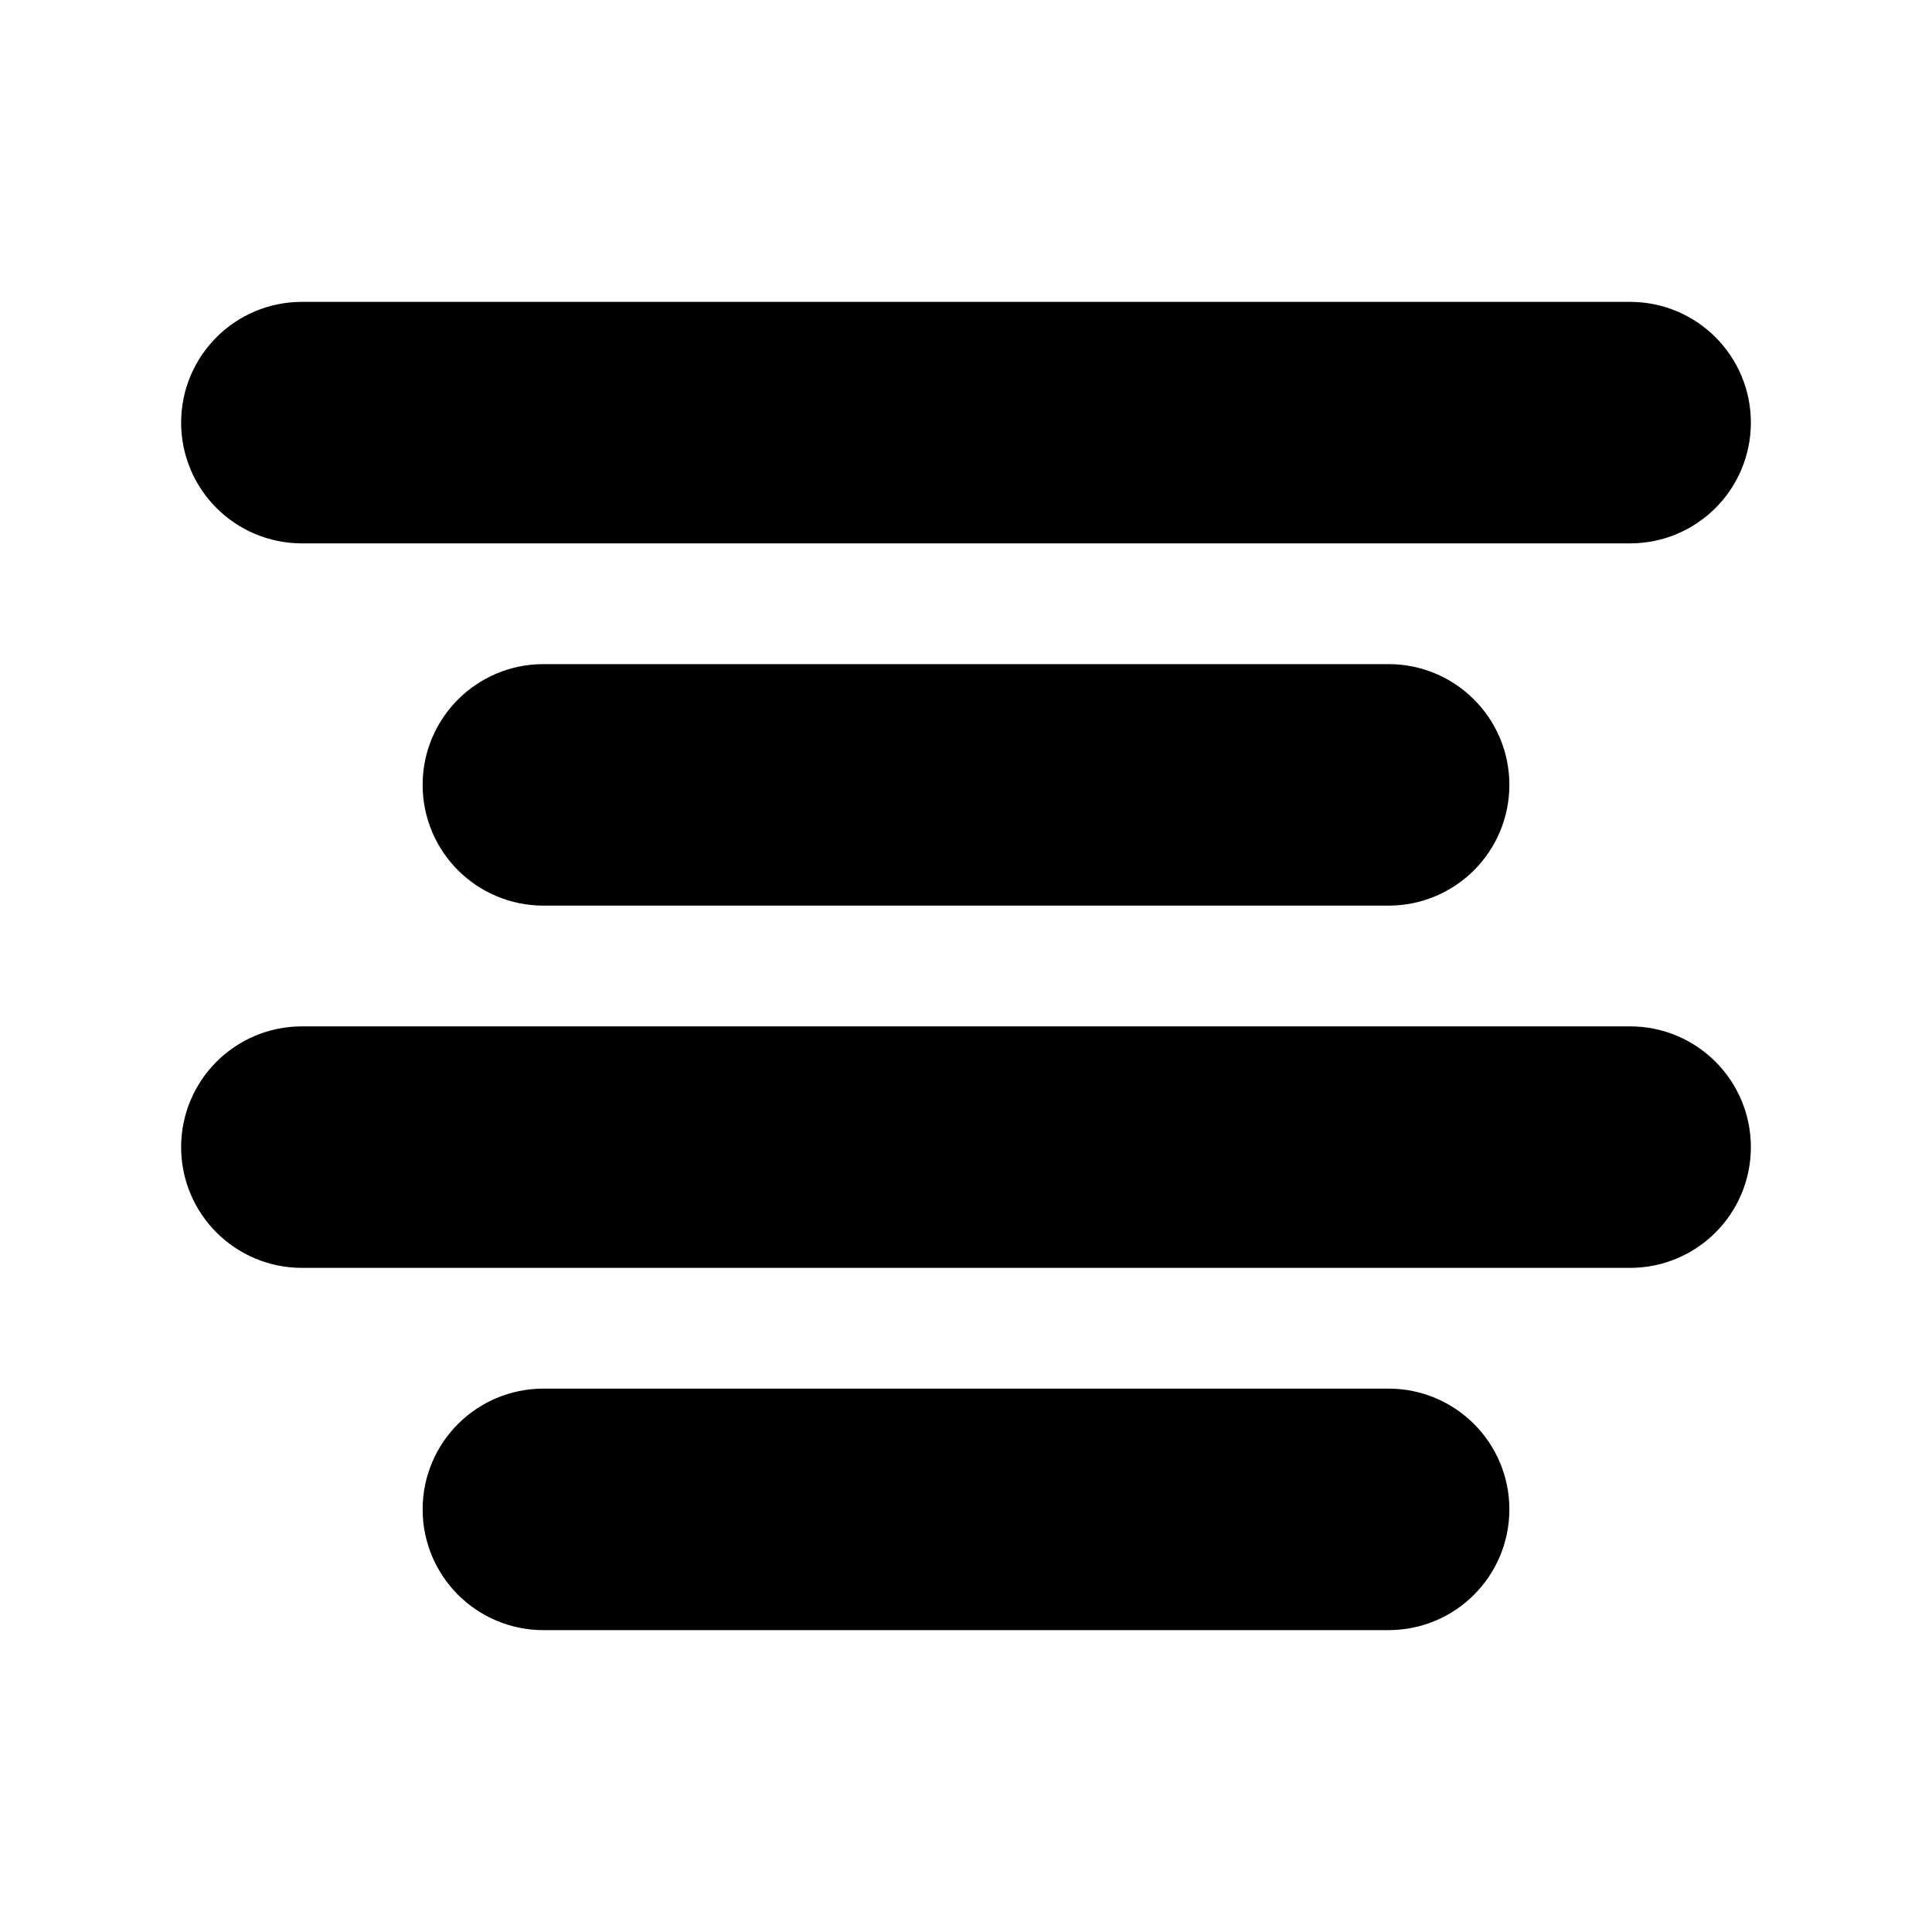
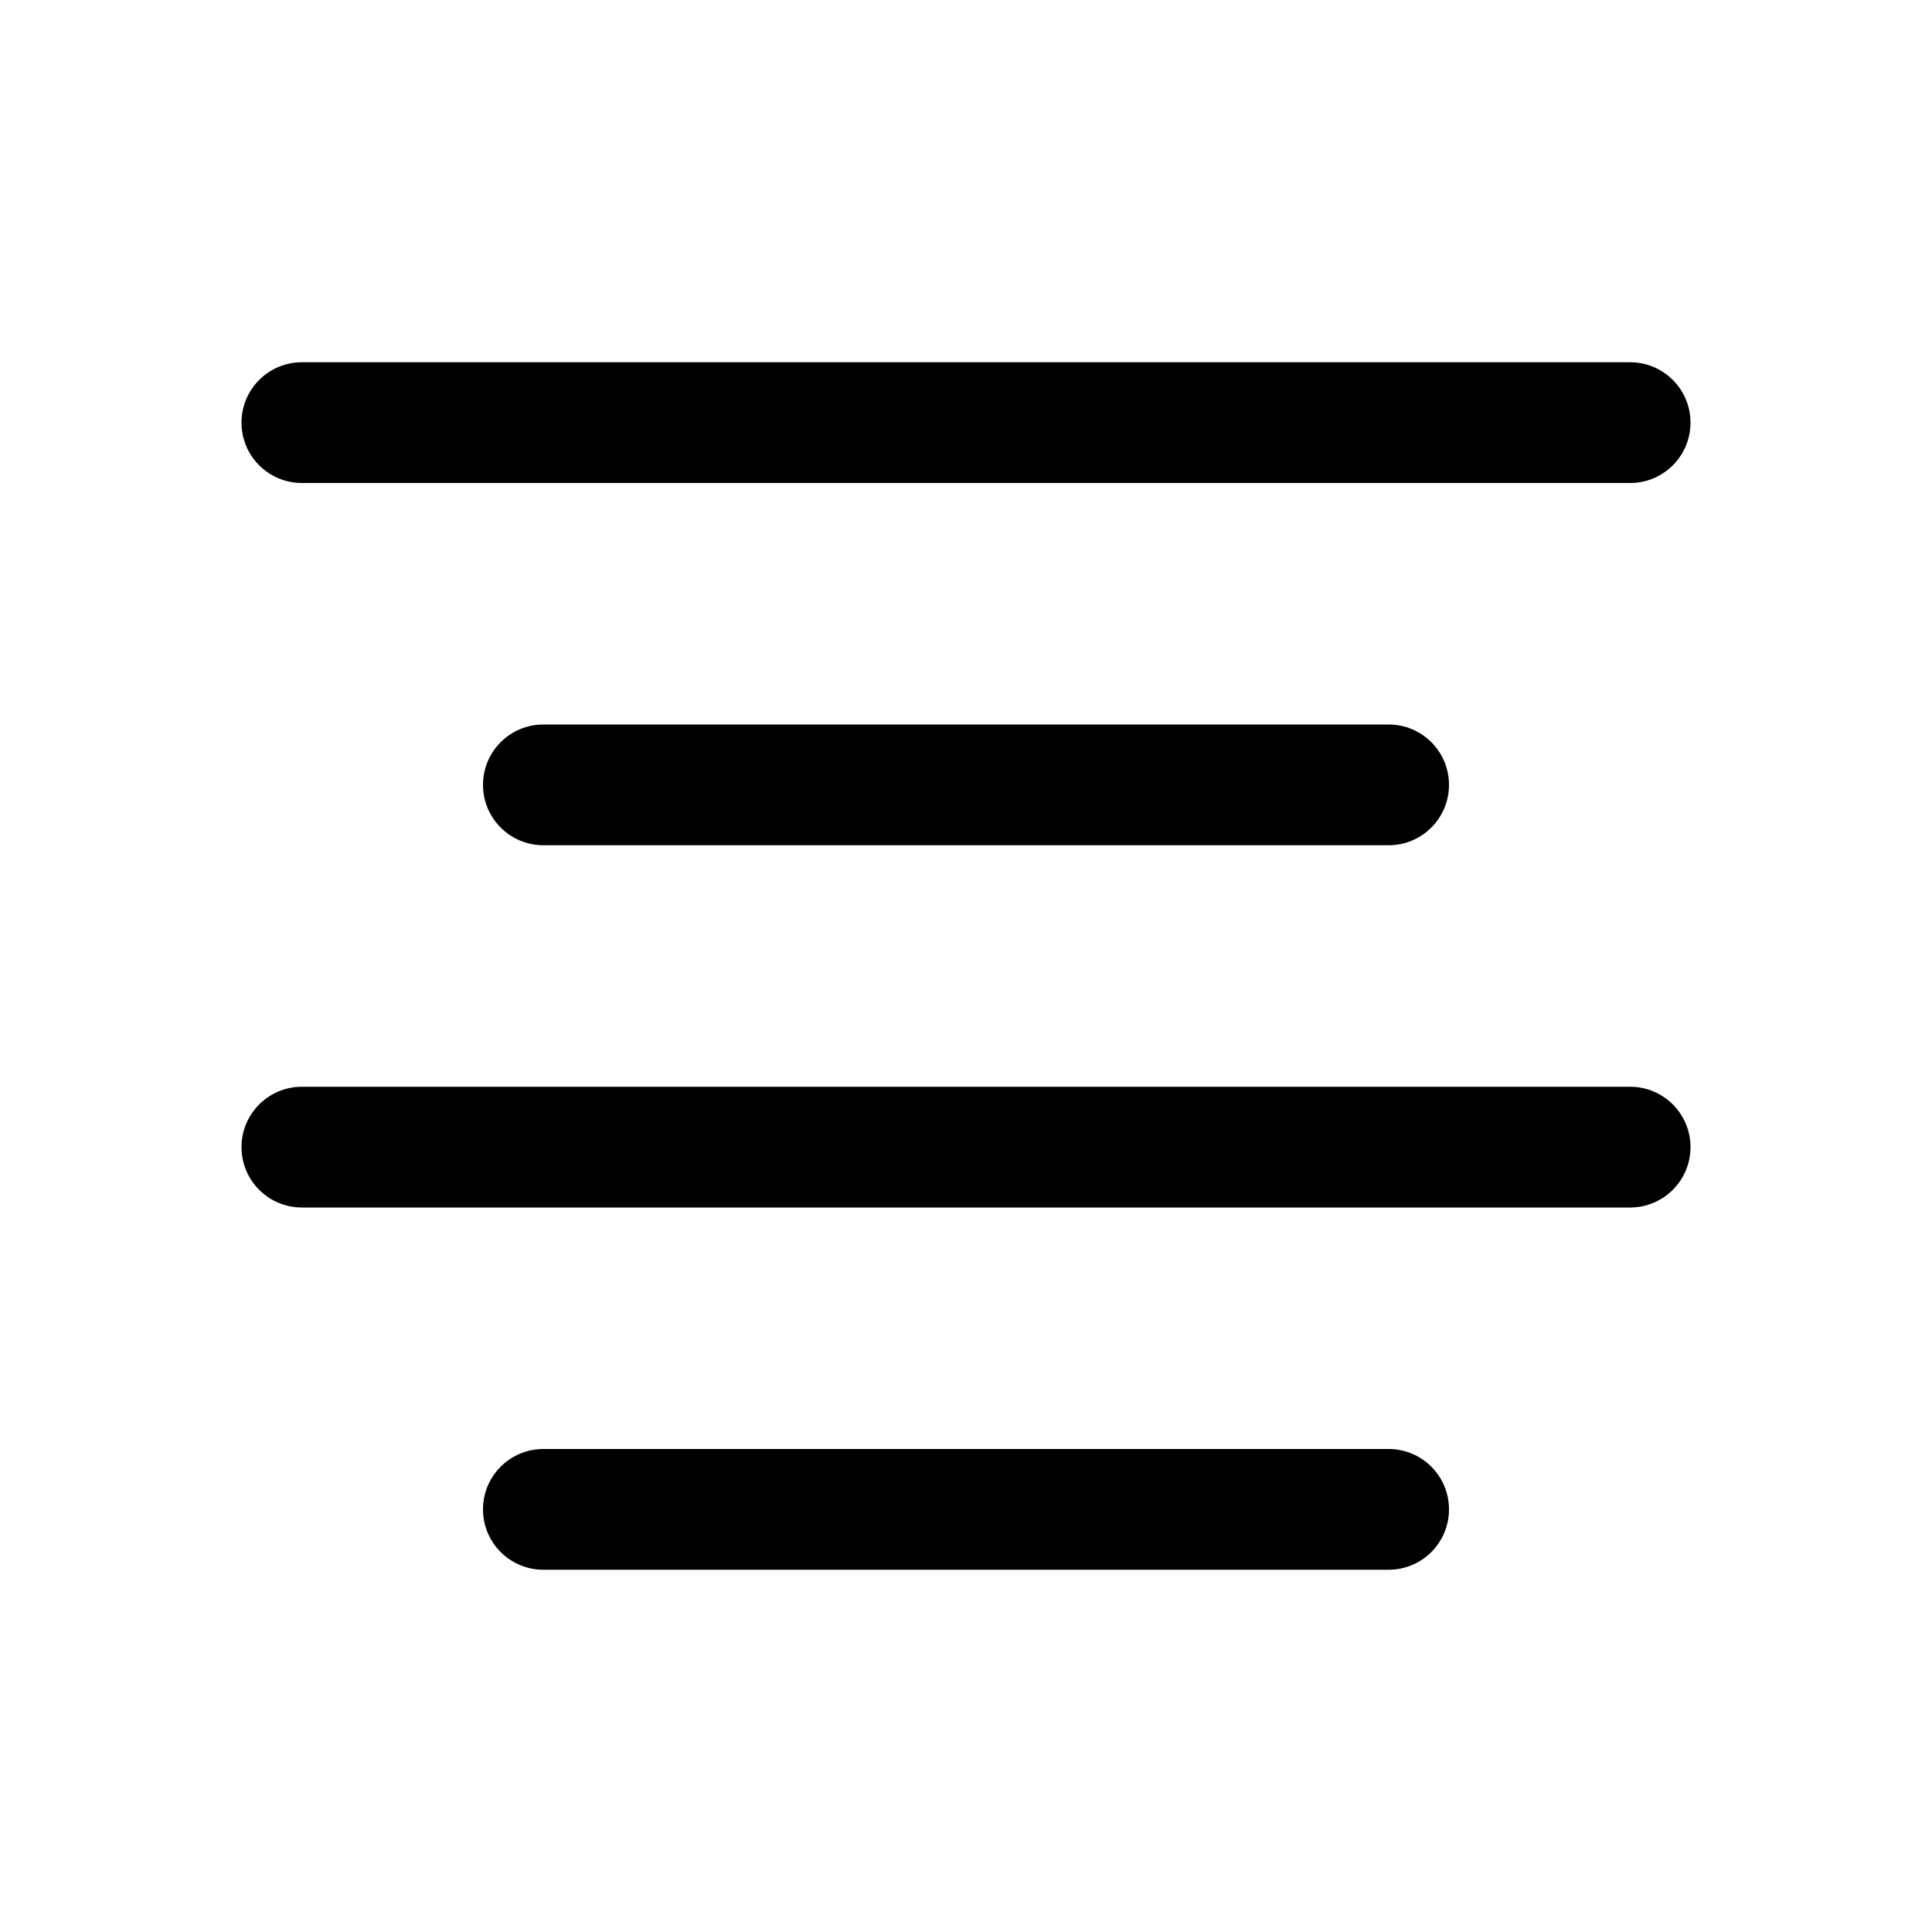
- <svg xmlns="http://www.w3.org/2000/svg" width="16" height="16" fill="currentColor" stroke="currentColor" class="bi bi-text-center" viewBox="0 0 16 16">
+ <svg xmlns="http://www.w3.org/2000/svg" width="16" height="16" fill="currentColor" stroke="currentColor" stroke-opacity="0" class="bi bi-text-center" viewBox="0 0 16 16">
  <path fill-rule="evenodd" d="M4 12.5a.5.5 0 0 1 .5-.5h7a.5.5 0 0 1 0 1h-7a.5.5 0 0 1-.5-.5zm-2-3a.5.5 0 0 1 .5-.5h11a.5.5 0 0 1 0 1h-11a.5.5 0 0 1-.5-.5zm2-3a.5.5 0 0 1 .5-.5h7a.5.5 0 0 1 0 1h-7a.5.5 0 0 1-.5-.5zm-2-3a.5.5 0 0 1 .5-.5h11a.5.5 0 0 1 0 1h-11a.5.5 0 0 1-.5-.5z" />
</svg>
